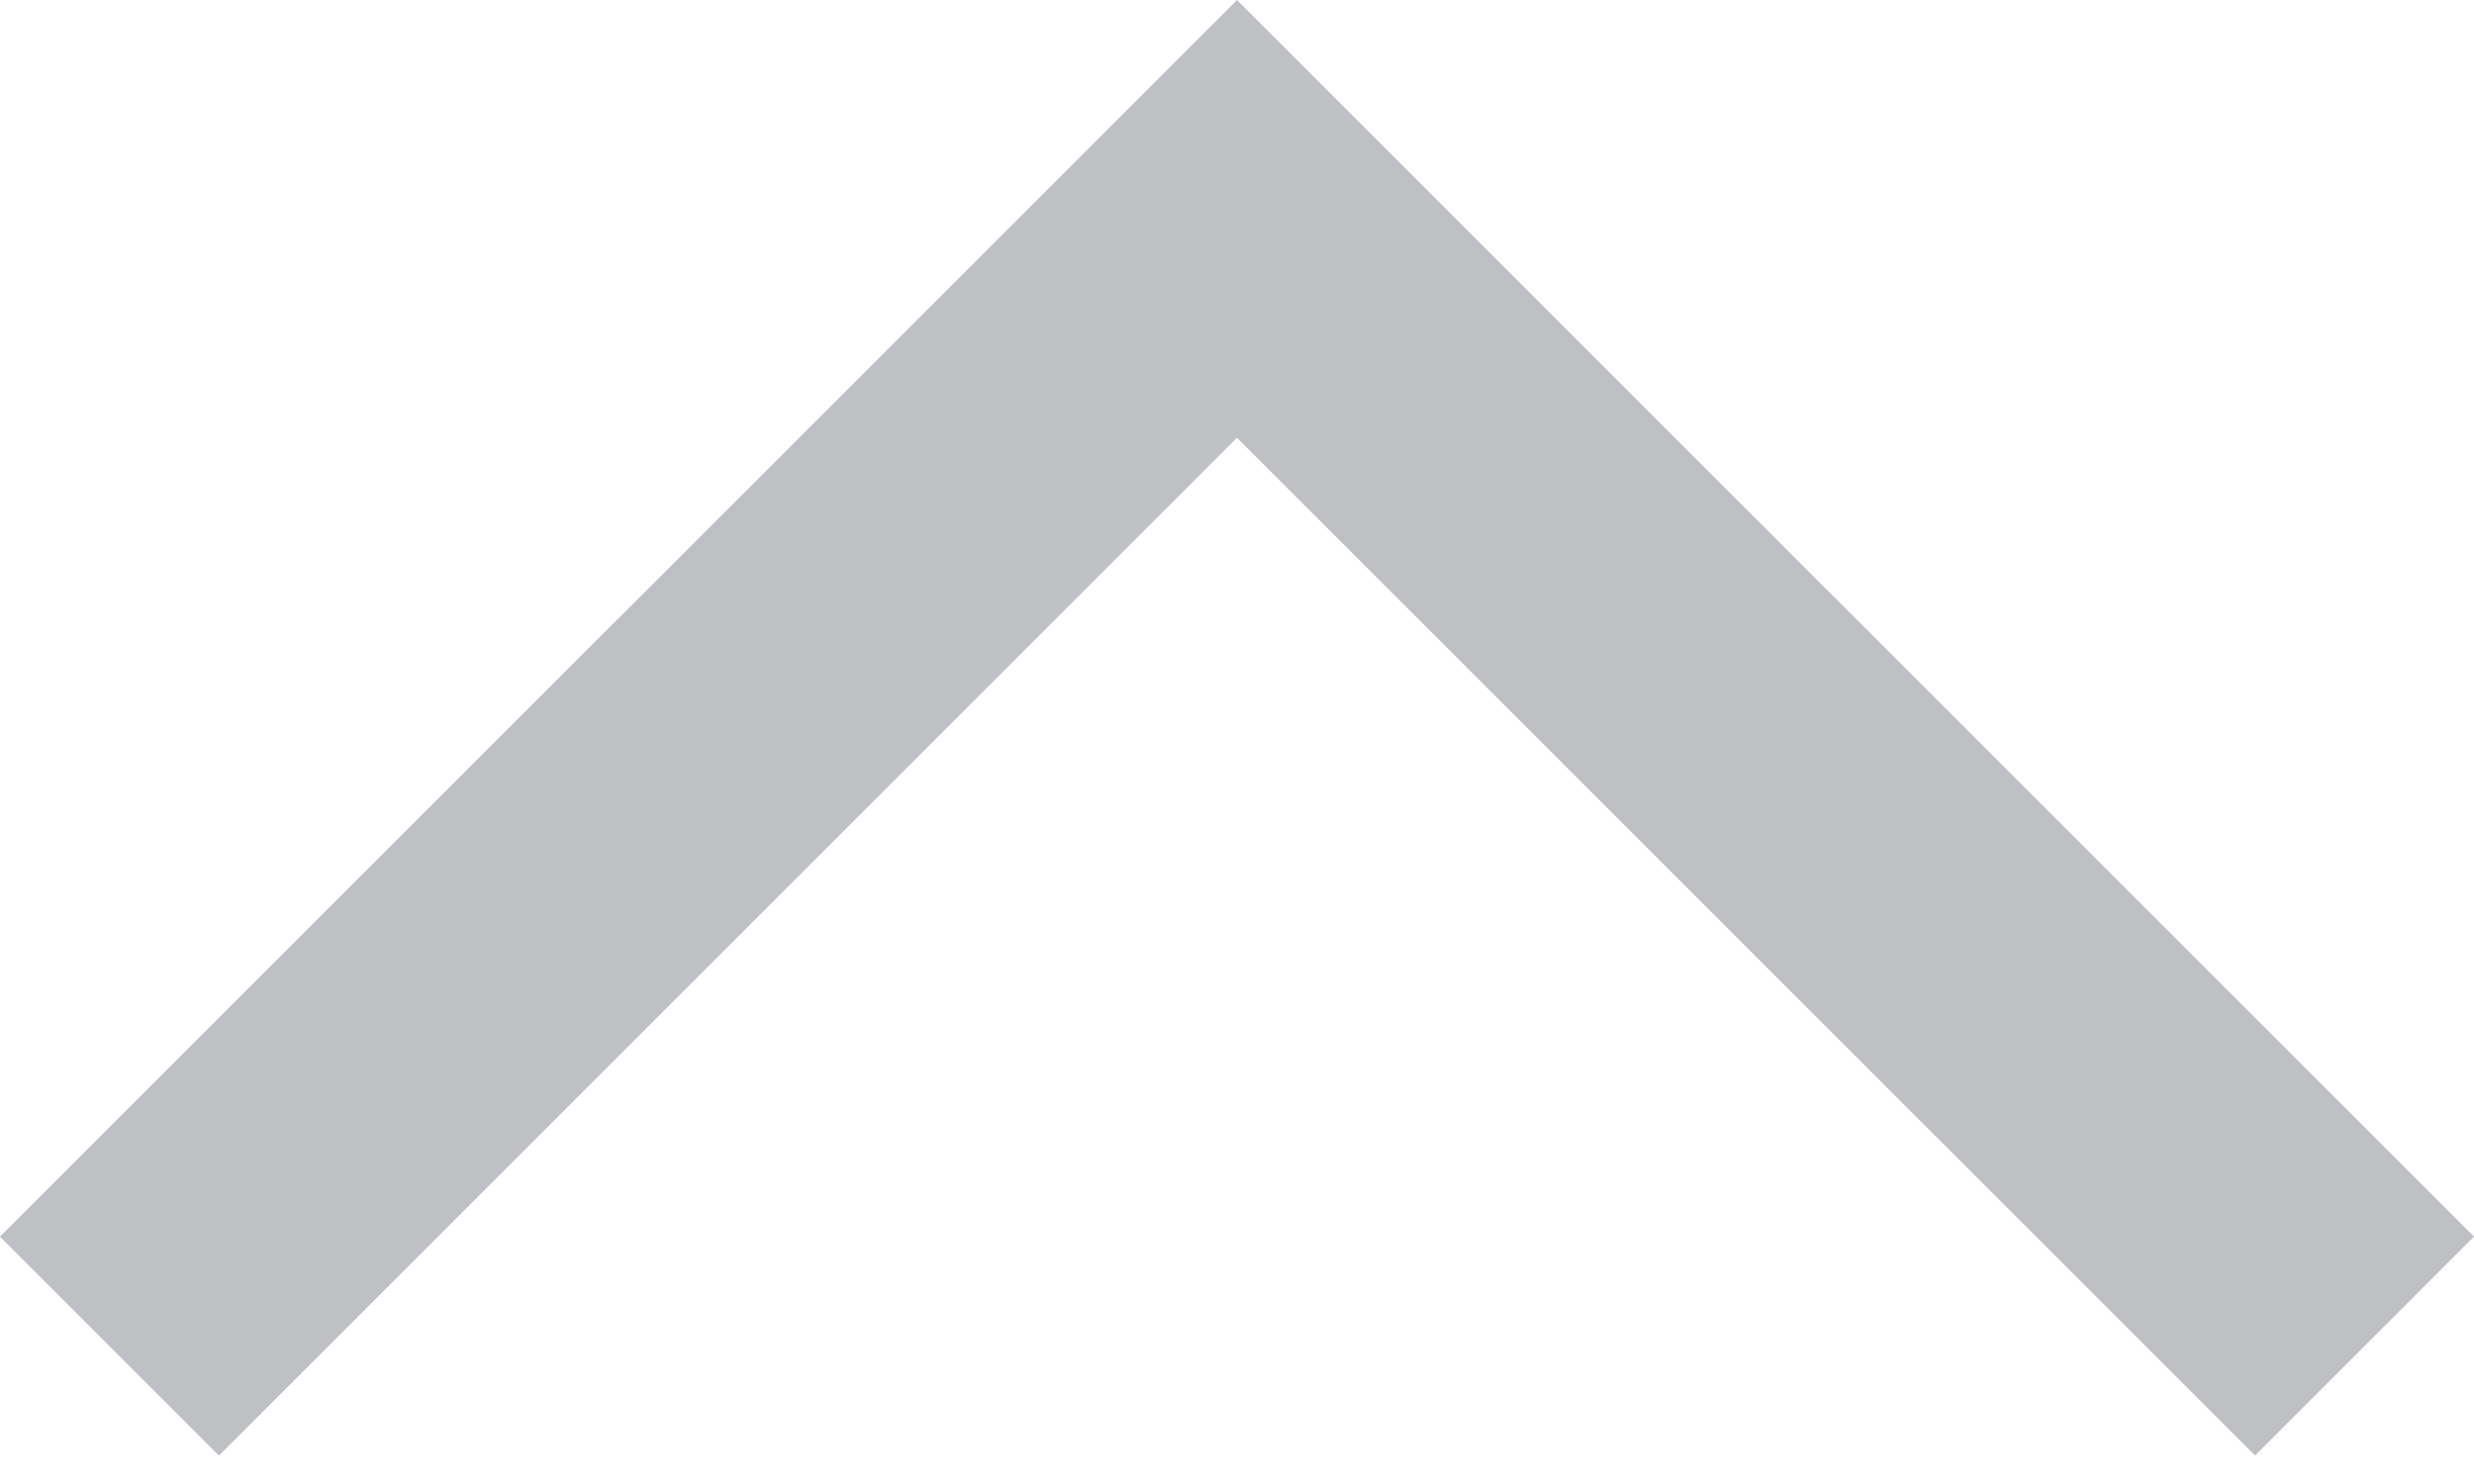
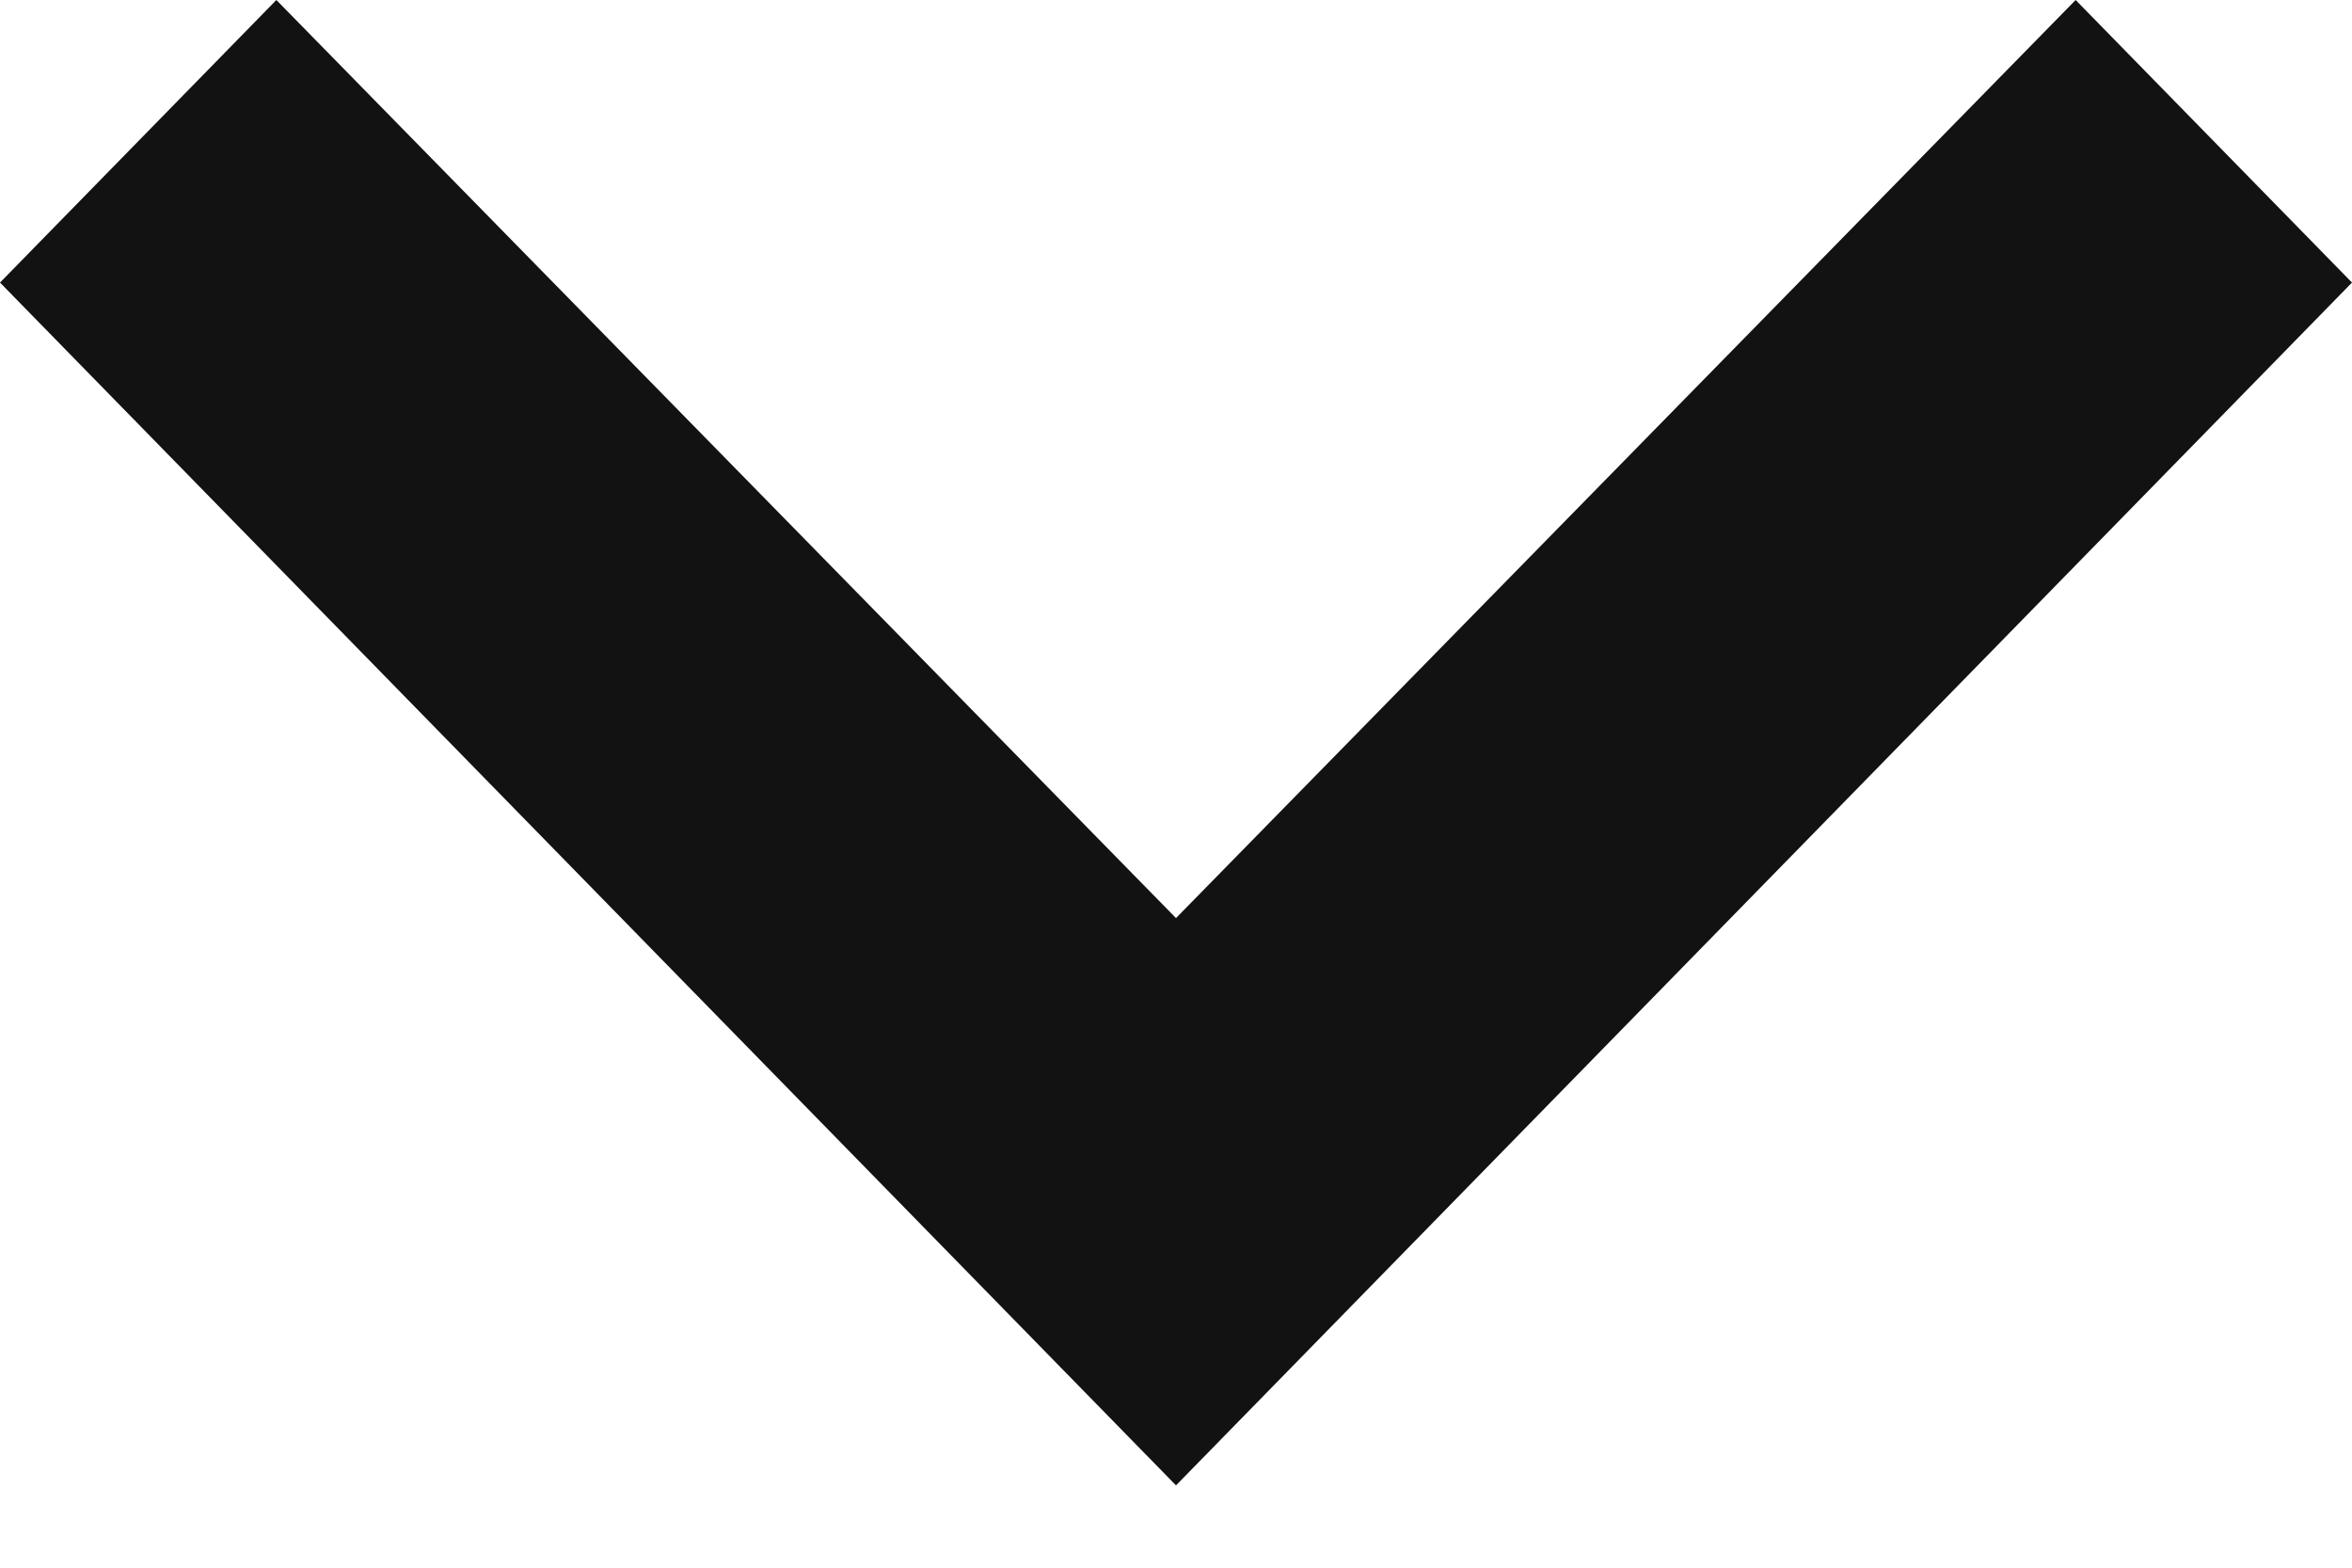
- <svg xmlns="http://www.w3.org/2000/svg" width="20" height="12" viewBox="0 0 20 12" fill="none">
-   <path d="M18.23 11.77L20 10L10 1.86364e-05L-7.73692e-08 10L1.77 11.77L10 3.54L18.23 11.77Z" fill="#BFC0C4" />
+ <svg xmlns="http://www.w3.org/2000/svg" width="12" height="8" viewBox="0 0 12 8" fill="none">
+   <path d="M1.41 -9.25807e-07L6 4.685L10.59 -1.23266e-07L12 1.442L6 7.58L-1.26097e-07 1.442L1.41 -9.25807e-07Z" fill="#121212" />
</svg>
